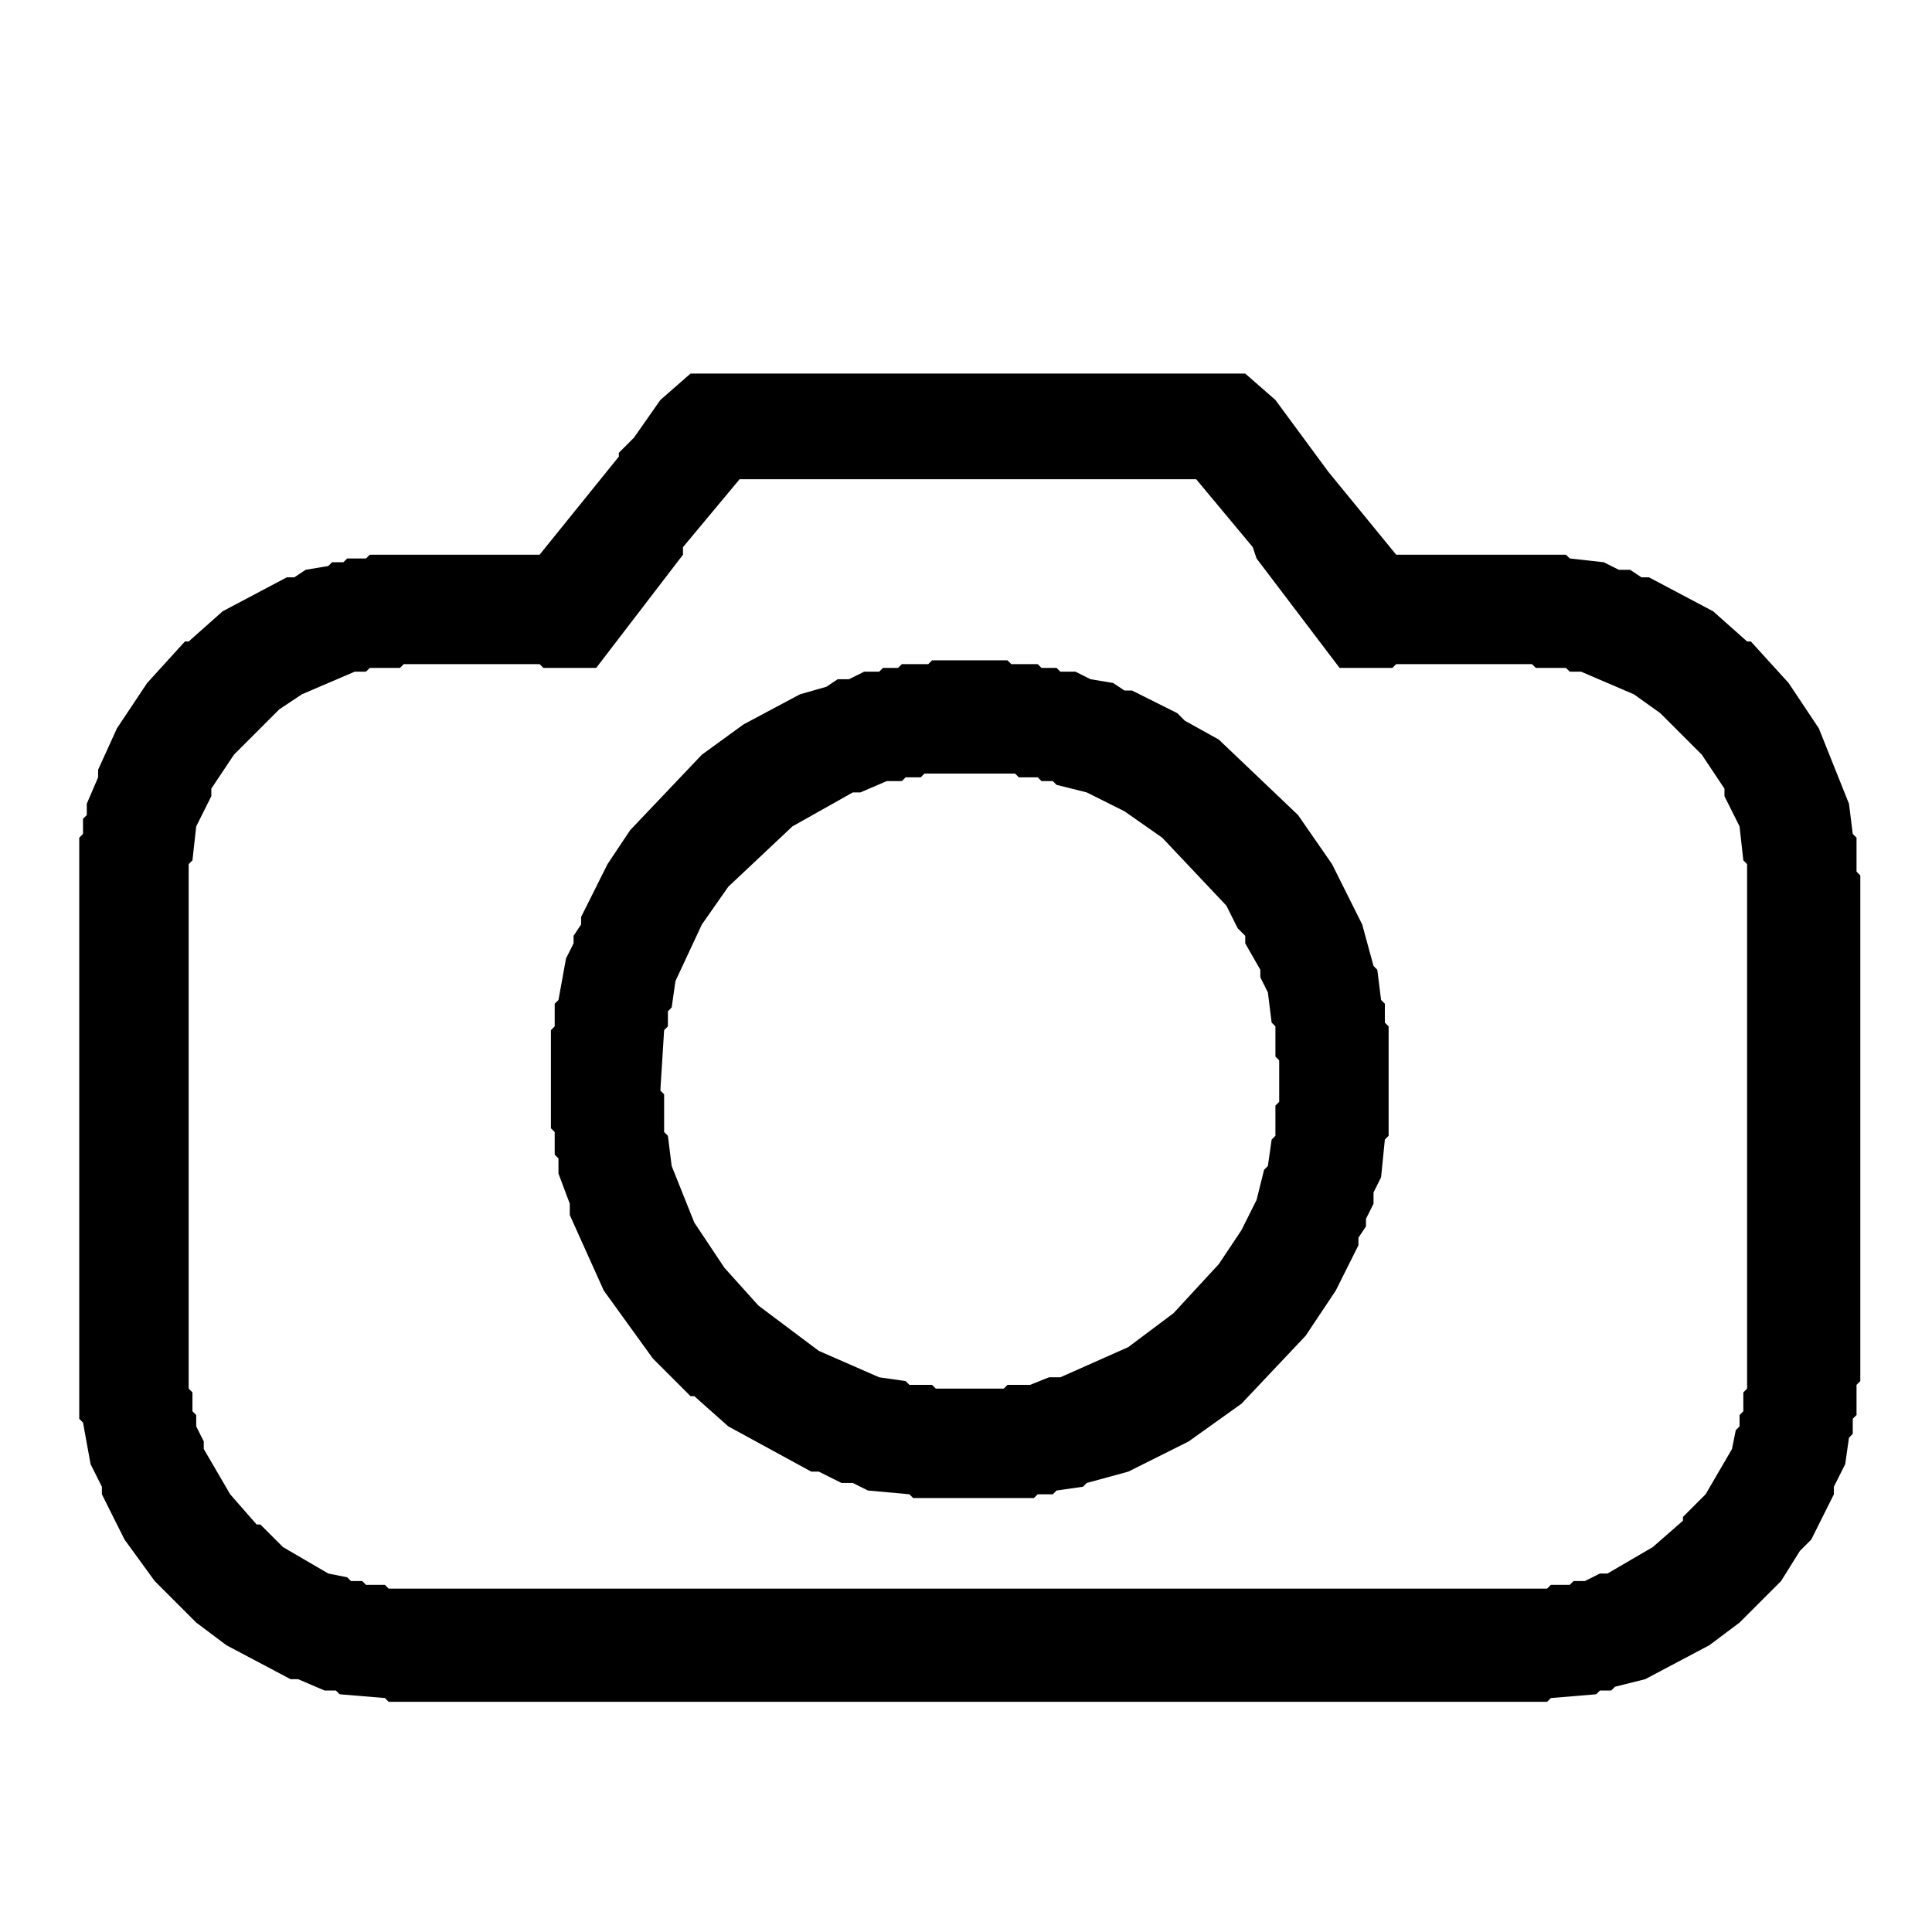
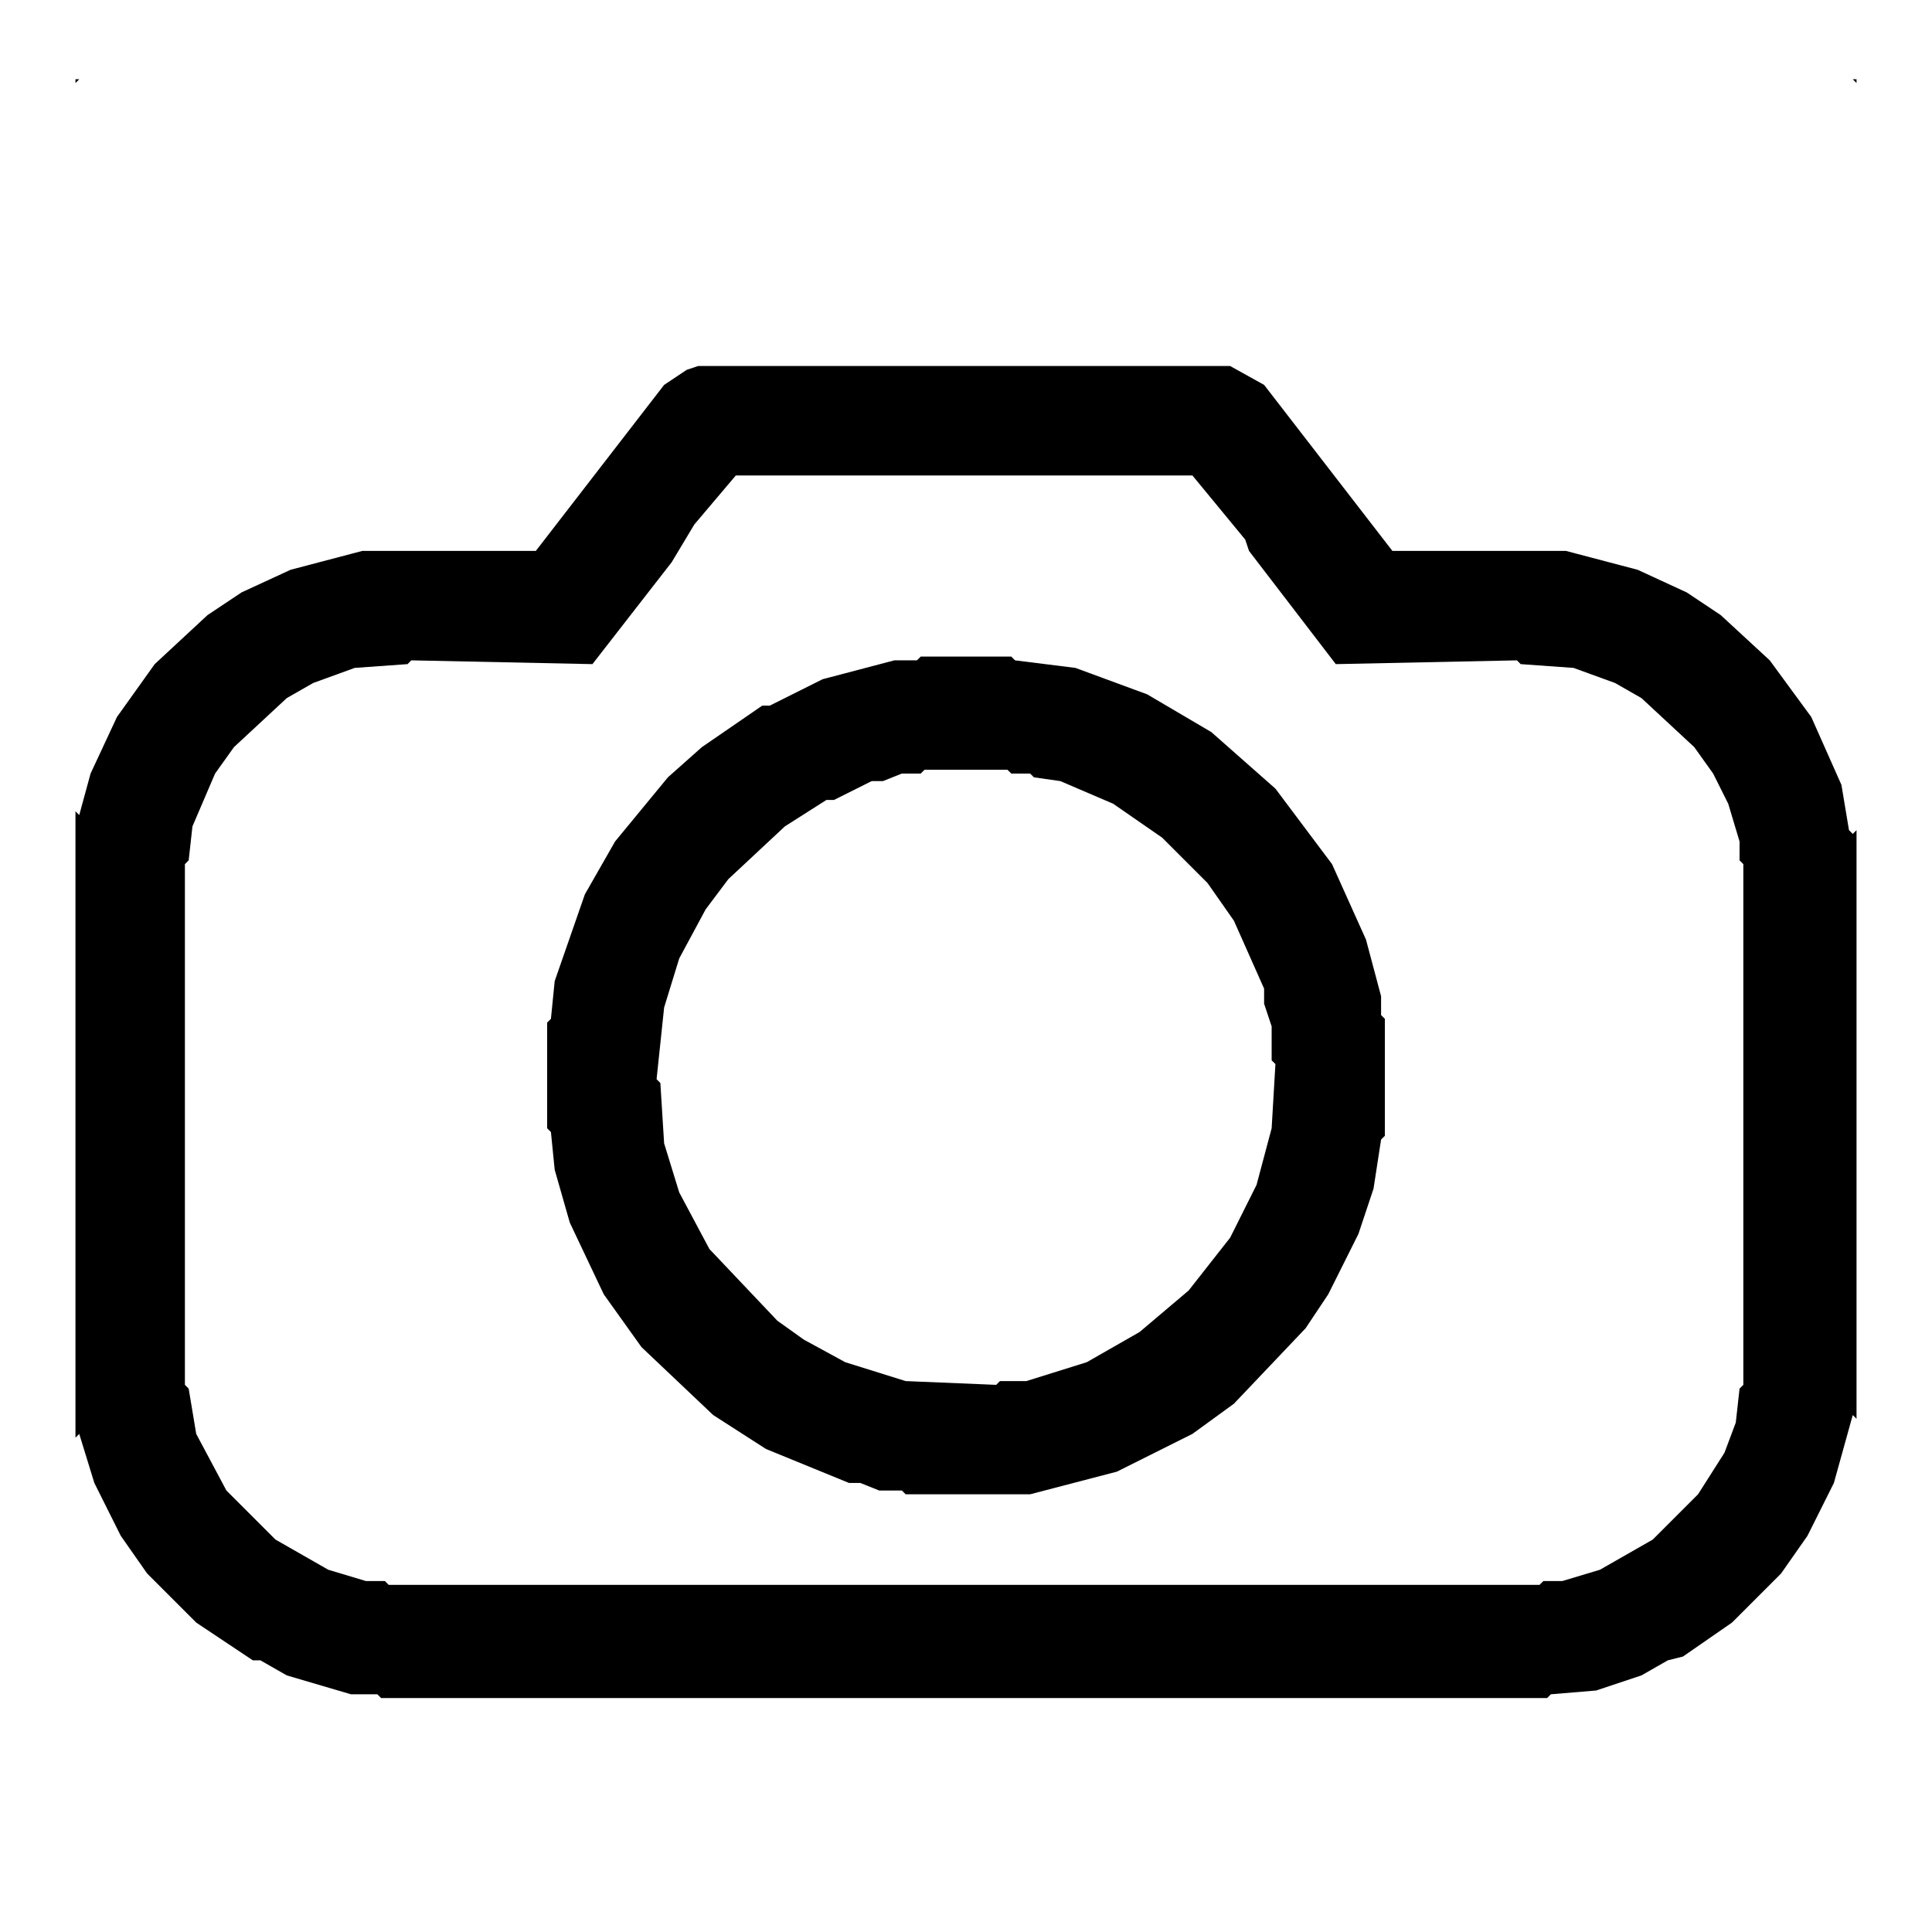
<svg xmlns="http://www.w3.org/2000/svg" width="512" height="512" viewBox="0 0 512 512">
-   <path d="M235 207 L239 207 L240 206 L244 206 L245 205 L269 205 L270 206 L275 206 L276 207 L279 207 L280 208 L288 210 L298 215 L308 222 L325 240 L328 246 L330 248 L330 250 L334 257 L334 259 L336 263 L337 271 L338 272 L338 280 L339 281 L339 292 L338 293 L338 301 L337 302 L336 309 L335 310 L333 318 L329 326 L323 335 L311 348 L299 357 L281 365 L278 365 L273 367 L267 367 L266 368 L248 368 L247 367 L241 367 L240 366 L233 365 L217 358 L201 346 L192 336 L184 324 L178 309 L177 301 L176 300 L176 290 L175 289 L176 273 L177 272 L177 268 L178 267 L179 260 L186 245 L193 235 L210 219 L226 210 L228 210 Z M239 176 L238 177 L234 177 L233 178 L229 178 L225 180 L222 180 L219 182 L212 184 L197 192 L186 200 L167 220 L161 229 L154 243 L154 245 L152 248 L152 250 L150 254 L148 265 L147 266 L147 272 L146 273 L146 299 L147 300 L147 306 L148 307 L148 311 L151 319 L151 322 L160 342 L173 360 L183 370 L184 370 L193 378 L215 390 L217 390 L223 393 L226 393 L230 395 L241 396 L242 397 L274 397 L275 396 L279 396 L280 395 L287 394 L288 393 L299 390 L315 382 L329 372 L346 354 L354 342 L360 330 L360 328 L362 325 L362 323 L364 319 L364 316 L366 312 L367 302 L368 301 L368 272 L367 271 L367 266 L366 265 L365 257 L364 256 L361 245 L353 229 L344 216 L323 196 L314 191 L312 189 L300 183 L298 183 L295 181 L289 180 L285 178 L281 178 L280 177 L276 177 L275 176 L268 176 L267 175 L247 175 L246 176 Z M56 209 L62 200 L74 188 L80 184 L94 178 L97 178 L98 177 L106 177 L107 176 L143 176 L144 177 L158 177 L181 147 L181 145 L196 127 L317 127 L332 145 L333 148 L355 177 L369 177 L370 176 L406 176 L407 177 L415 177 L416 178 L419 178 L433 184 L440 189 L451 200 L457 209 L457 211 L461 219 L462 228 L463 229 L463 368 L462 369 L462 374 L461 375 L461 378 L460 379 L459 384 L452 396 L446 402 L446 403 L438 410 L426 417 L424 417 L420 419 L417 419 L416 420 L411 420 L410 421 L103 421 L102 420 L97 420 L96 419 L93 419 L92 418 L87 417 L75 410 L69 404 L68 404 L61 396 L54 384 L54 382 L52 378 L52 375 L51 374 L51 369 L50 368 L50 229 L51 228 L52 219 L56 211 Z M31 193 L26 204 L26 206 L23 213 L23 216 L22 217 L22 221 L21 222 L21 376 L22 377 L24 388 L27 394 L27 396 L33 408 L41 419 L52 430 L60 436 L77 445 L79 445 L86 448 L89 448 L90 449 L102 450 L103 451 L410 451 L411 450 L423 449 L424 448 L427 448 L428 447 L436 445 L453 436 L461 430 L472 419 L477 411 L480 408 L486 396 L486 394 L489 388 L490 381 L491 380 L491 376 L492 375 L492 367 L493 366 L493 232 L492 231 L492 222 L491 221 L490 213 L482 193 L474 181 L464 170 L463 170 L454 162 L437 153 L435 153 L432 151 L429 151 L425 149 L416 148 L415 147 L370 147 L352 125 L338 106 L330 99 L183 99 L175 106 L168 116 L164 120 L164 121 L143 147 L98 147 L97 148 L92 148 L91 149 L88 149 L87 150 L81 151 L78 153 L76 153 L59 162 L50 170 L49 170 L39 181 Z" fill="#000000" fill-rule="evenodd" clip-rule="evenodd" />
+   <path d="M20,21 L20,489 L20,381 L21,380 L25,393 L32,407 L39,417 L52,430 L67,440 L69,440 L76,444 L93,449 L100,449 L101,450 L410,450 L411,449 L423,448 L435,444 L442,440 L446,439 L459,430 L472,417 L479,407 L486,393 L491,375 L492,376 L492,489 L492,21Z M57,205 L62,198 L76,185 L83,181 L94,177 L108,176 L109,175 L157,176 L178,149 L184,139 L195,126 L316,126 L330,143 L331,146 L354,176 L402,175 L403,176 L417,177 L428,181 L435,185 L449,198 L454,205 L458,213 L461,223 L461,228 L462,229 L462,367 L461,368 L460,377 L457,385 L450,396 L438,408 L424,416 L414,419 L409,419 L408,420 L103,420 L102,419 L97,419 L87,416 L73,408 L60,395 L52,380 L50,368 L49,367 L49,229 L50,228 L51,219Z M237,175 L218,180 L204,187 L202,187 L186,198 L177,206 L163,223 L155,237 L147,260 L146,270 L145,271 L145,299 L146,300 L147,310 L151,324 L160,343 L170,357 L189,375 L203,384 L225,393 L228,393 L233,395 L239,395 L240,396 L273,396 L296,390 L316,380 L327,372 L346,352 L352,343 L360,327 L364,315 L366,302 L367,301 L367,270 L366,269 L366,264 L362,249 L353,229 L338,209 L321,194 L304,184 L285,177 L269,175 L268,174 L244,174 L243,175Z M239,205 L244,205 L245,204 L267,204 L268,205 L273,205 L274,206 L281,207 L295,213 L308,222 L320,234 L327,244 L335,262 L335,266 L337,272 L337,281 L338,282 L337,299 L333,314 L326,328 L315,342 L302,353 L288,361 L272,366 L265,366 L264,367 L240,366 L224,361 L213,355 L206,350 L188,331 L180,316 L176,303 L175,287 L174,286 L176,267 L180,254 L187,241 L193,233 L208,219 L219,212 L221,212 L231,207 L234,207Z M20,22 L21,21 L491,21 L492,22 L492,220 L491,221 L490,220 L488,208 L480,190 L469,175 L456,163 L447,157 L434,151 L415,146 L369,146 L335,102 L326,97 L185,97 L182,98 L176,102 L142,146 L96,146 L77,151 L64,157 L55,163 L41,176 L31,190 L24,205 L21,216 L20,215Z" fill="#000000" fill-rule="evenodd" />
</svg>
